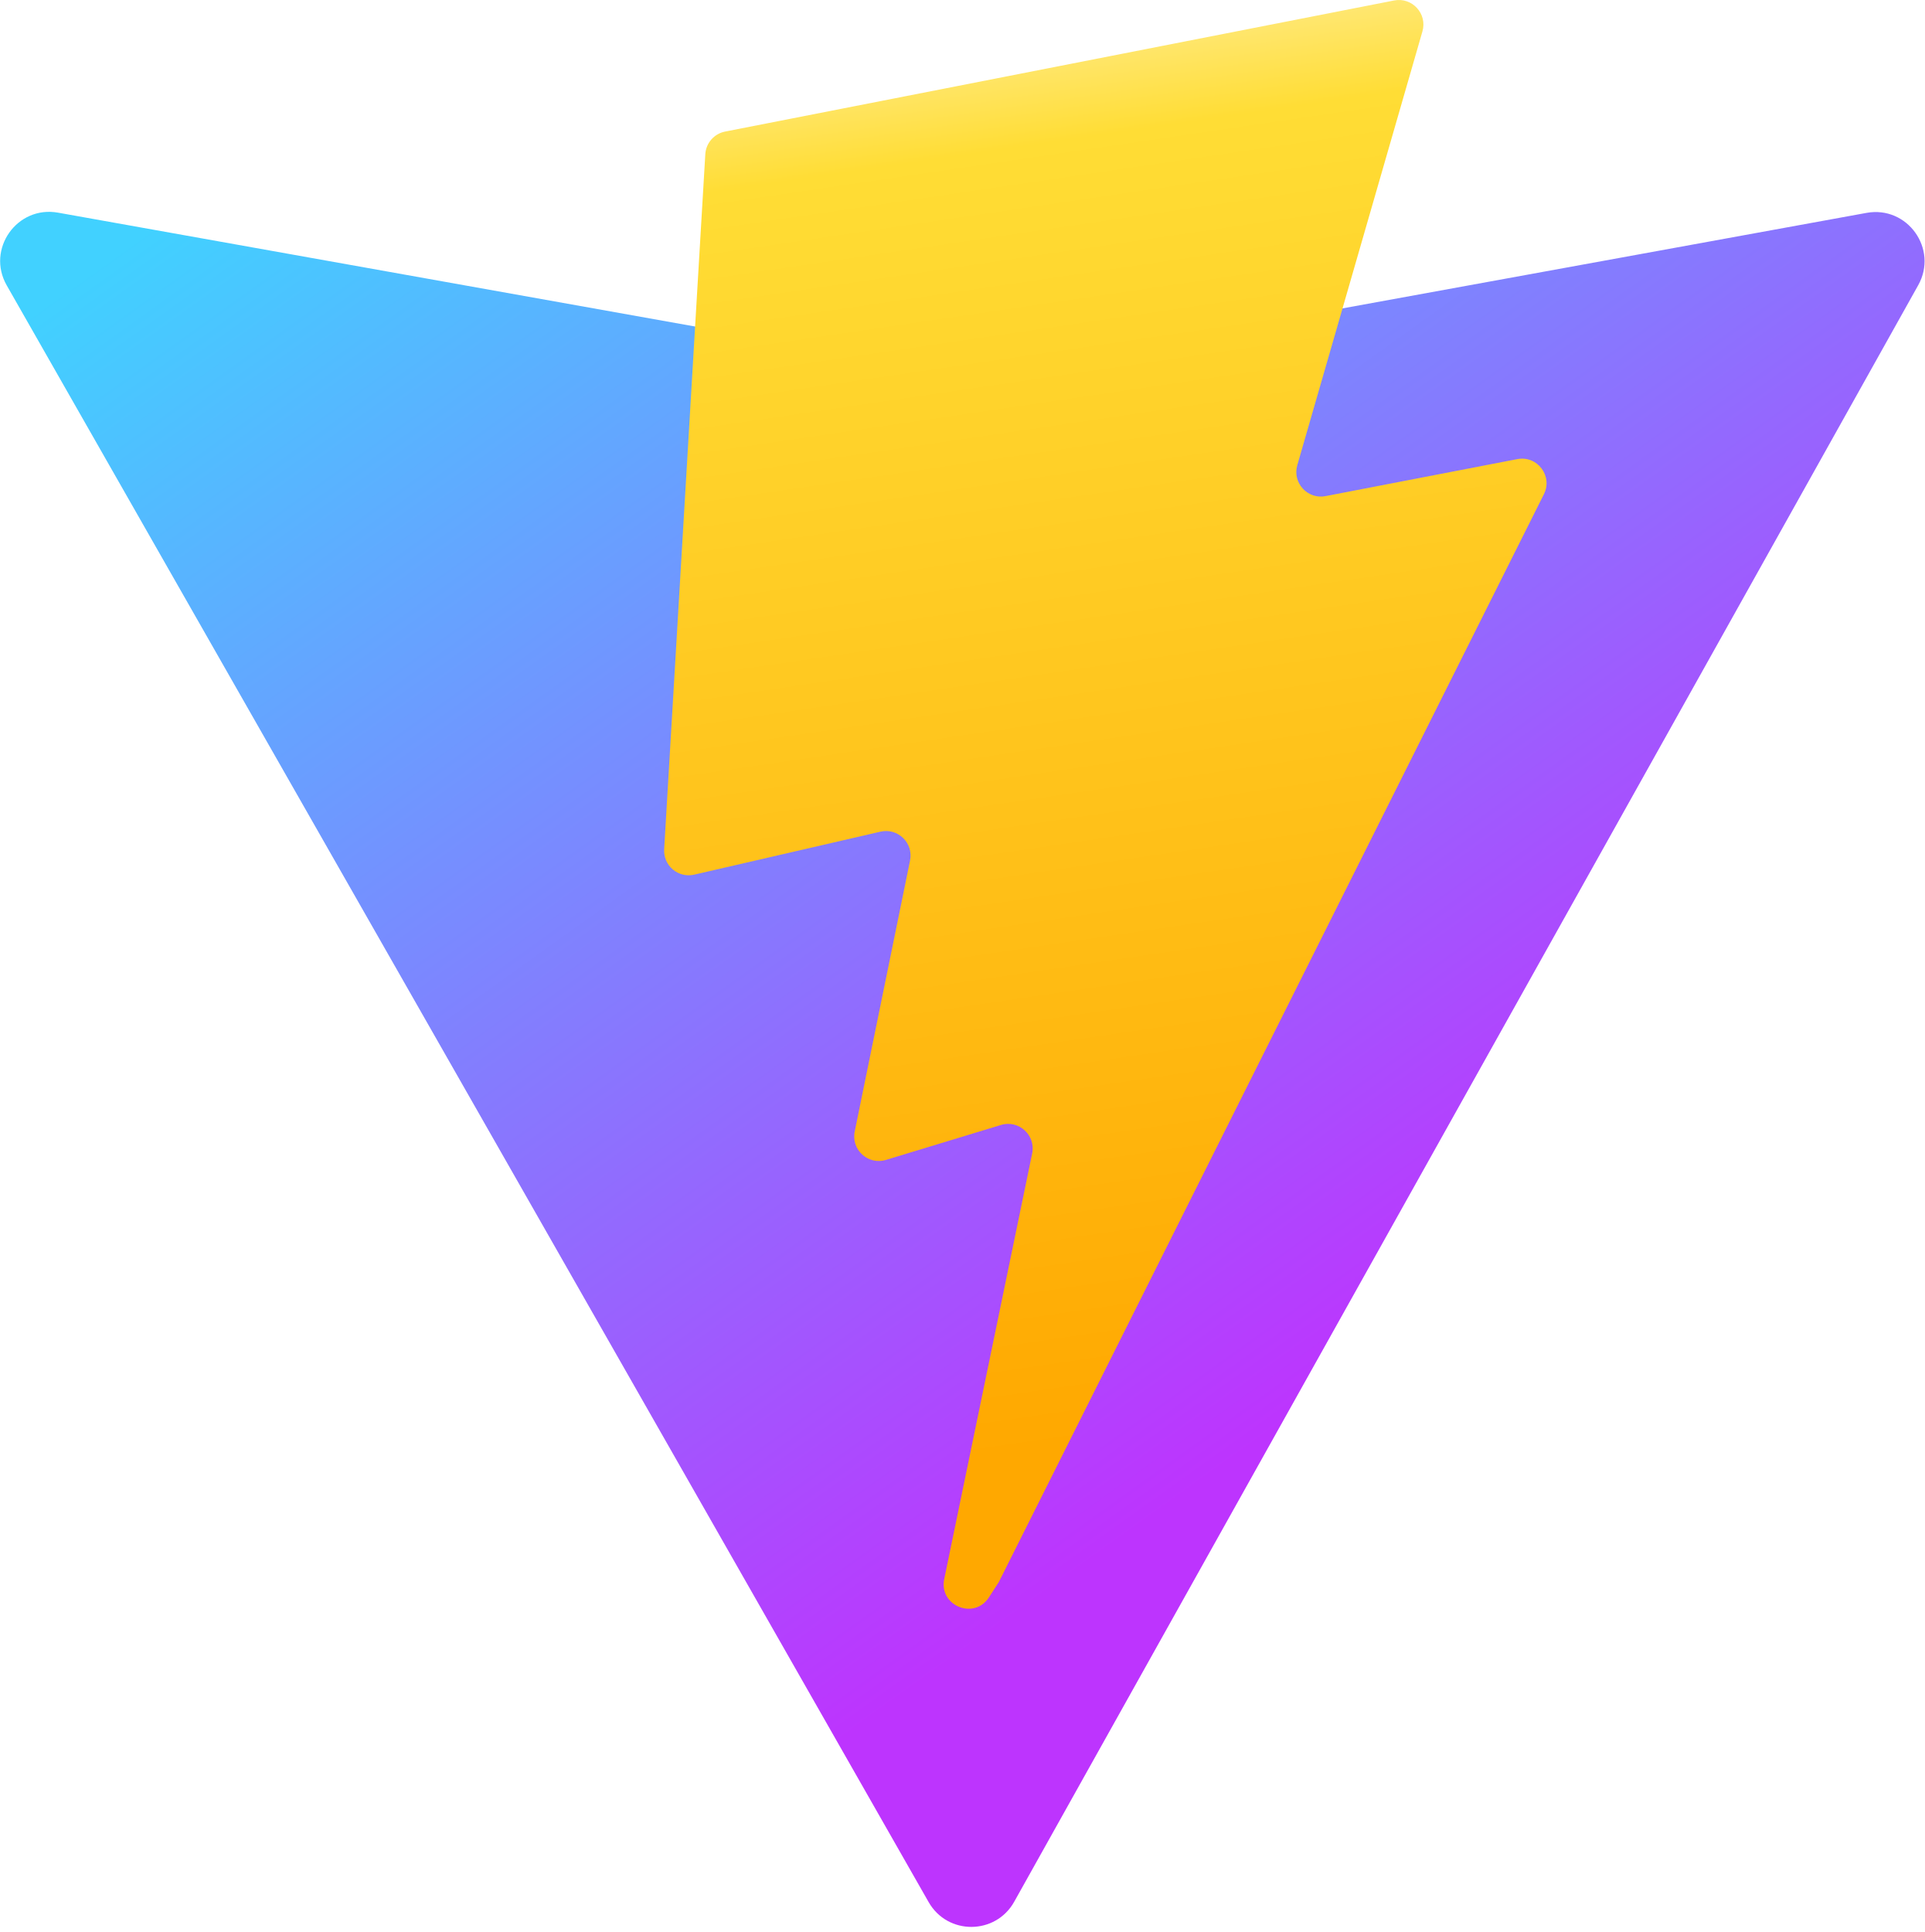
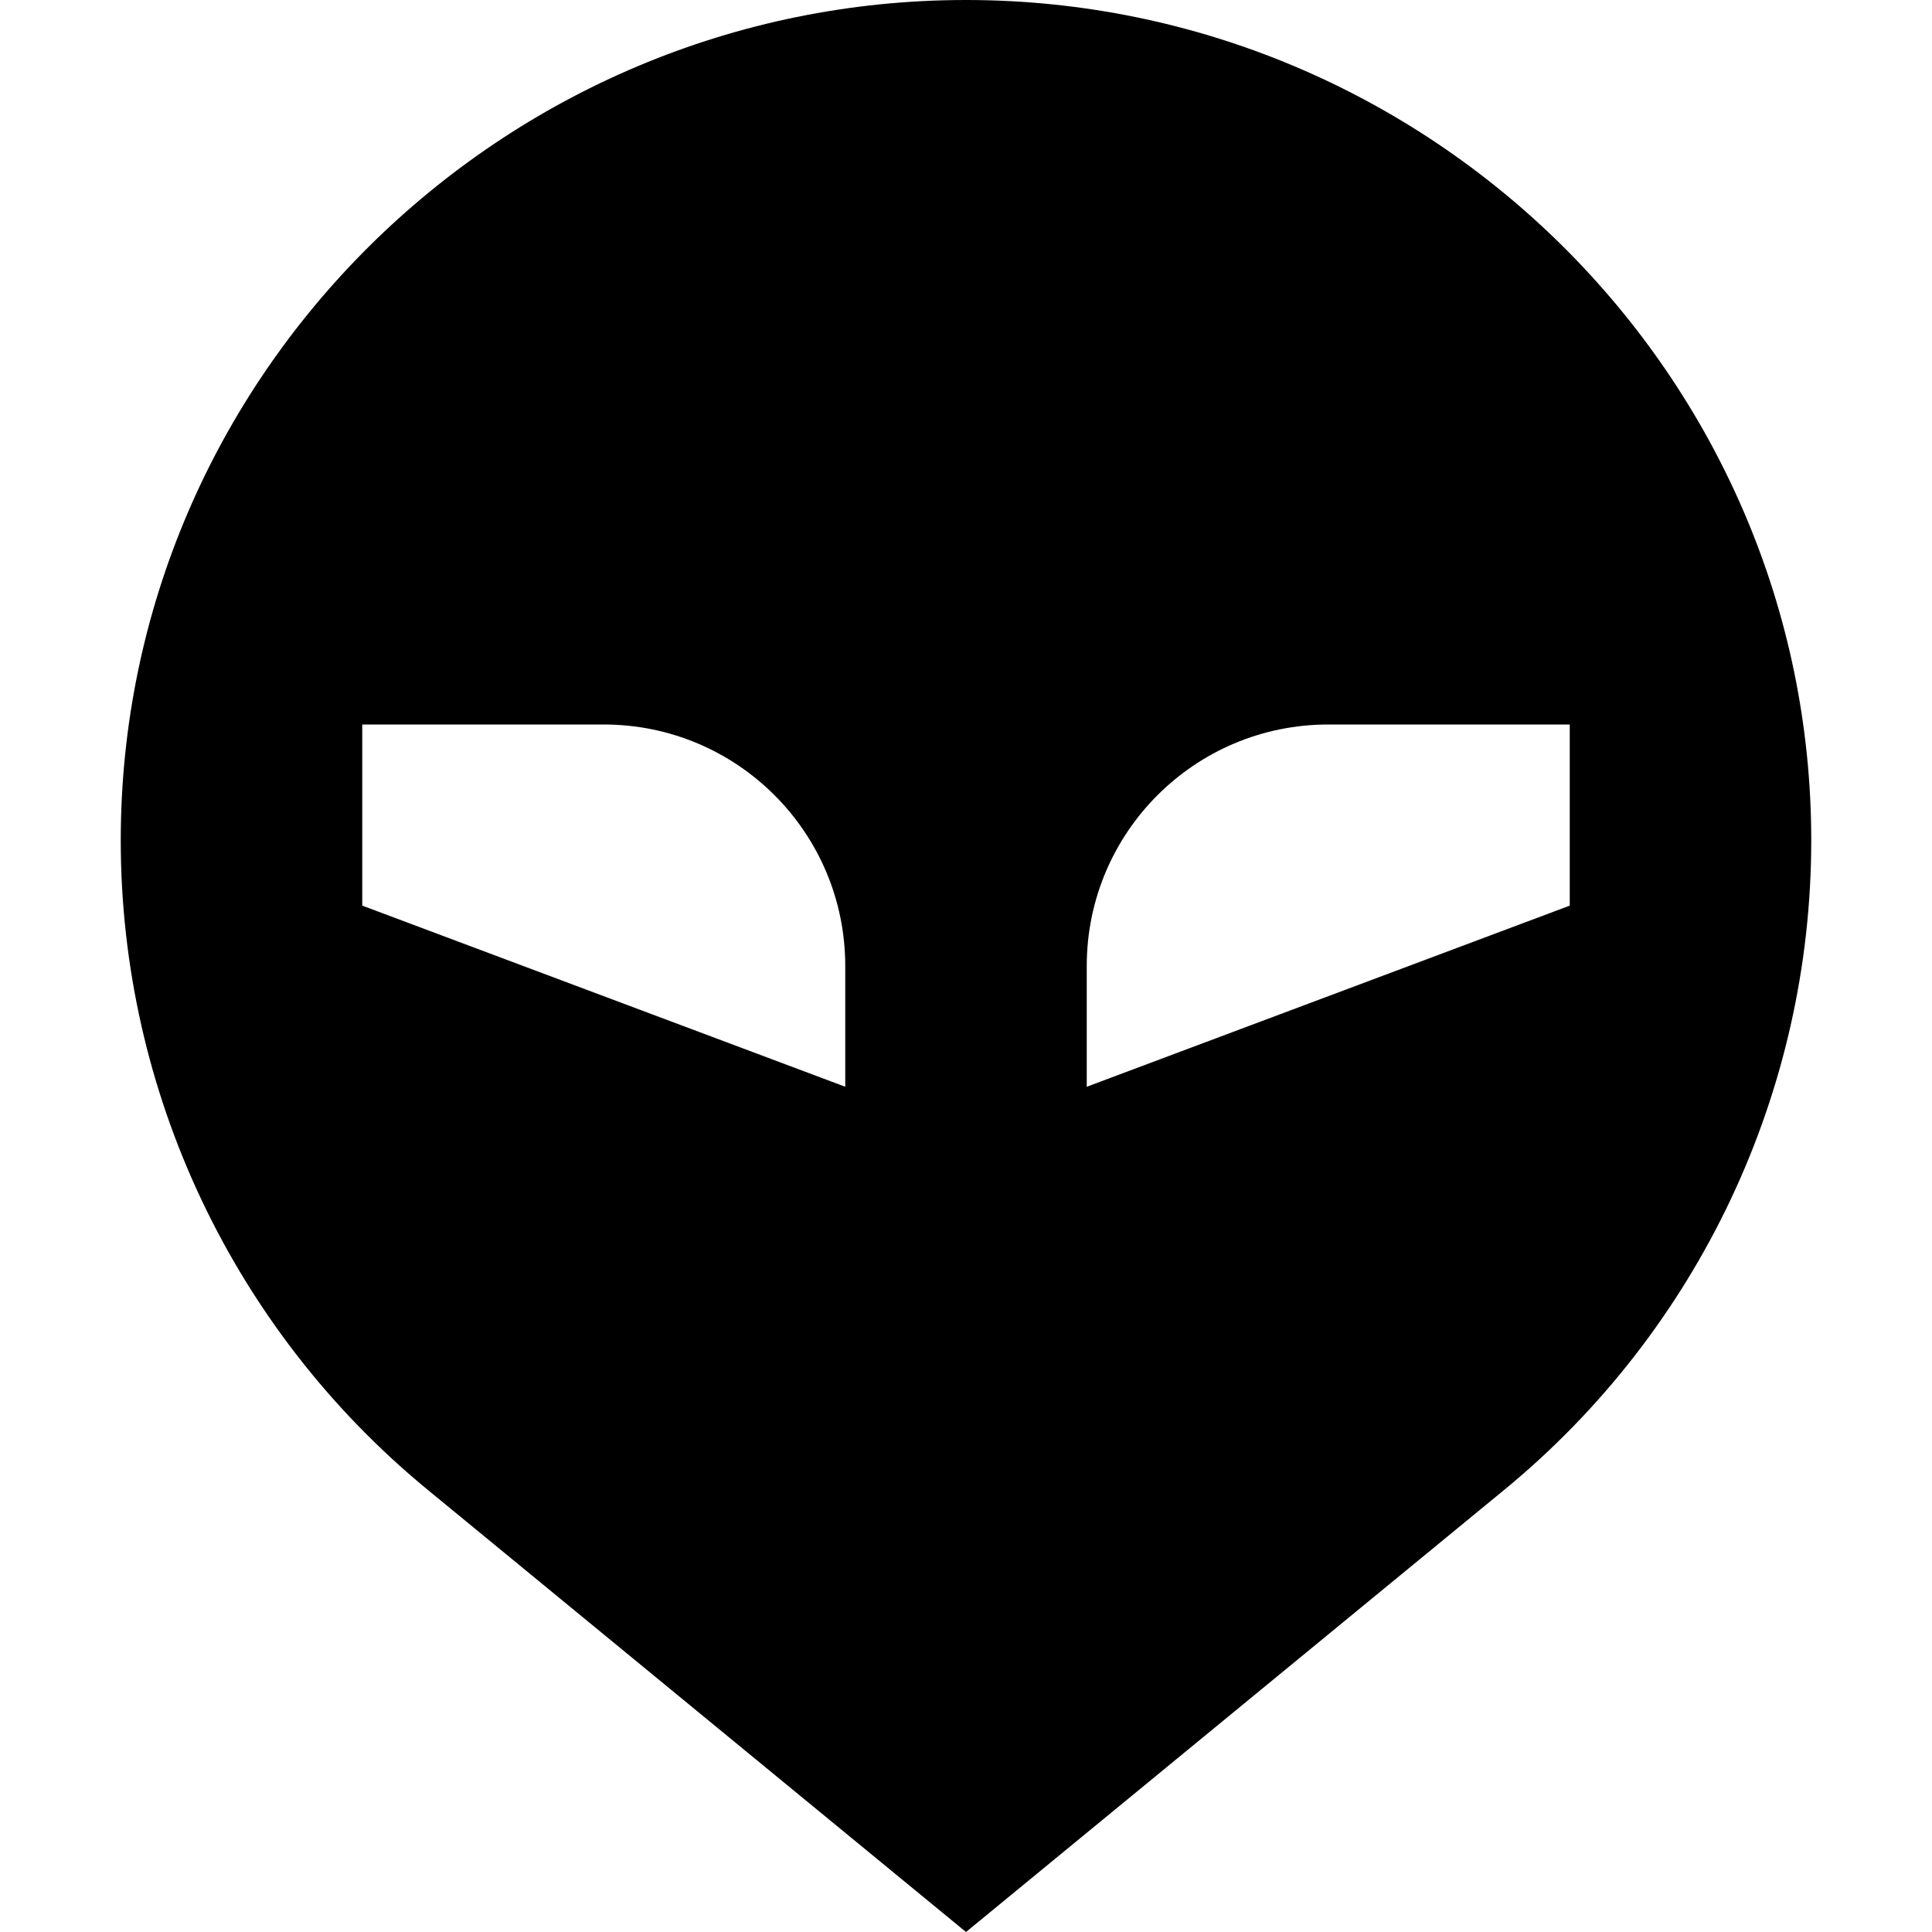
- <svg xmlns="http://www.w3.org/2000/svg" aria-hidden="true" role="img" class="iconify iconify--logos" width="31.88" height="32" preserveAspectRatio="xMidYMid meet" viewBox="0 0 256 257">
-   <defs>
-     <linearGradient id="IconifyId1813088fe1fbc01fb466" x1="-.828%" x2="57.636%" y1="7.652%" y2="78.411%">
-       <stop offset="0%" stop-color="#41D1FF" />
-       <stop offset="100%" stop-color="#BD34FE" />
-     </linearGradient>
-     <linearGradient id="IconifyId1813088fe1fbc01fb467" x1="43.376%" x2="50.316%" y1="2.242%" y2="89.03%">
-       <stop offset="0%" stop-color="#FFEA83" />
-       <stop offset="8.333%" stop-color="#FFDD35" />
-       <stop offset="100%" stop-color="#FFA800" />
-     </linearGradient>
-   </defs>
-   <path fill="url(#IconifyId1813088fe1fbc01fb466)" d="M255.153 37.938L134.897 252.976c-2.483 4.44-8.862 4.466-11.382.048L.875 37.958c-2.746-4.814 1.371-10.646 6.827-9.67l120.385 21.517a6.537 6.537 0 0 0 2.322-.004l117.867-21.483c5.438-.991 9.574 4.796 6.877 9.62Z" />
-   <path fill="url(#IconifyId1813088fe1fbc01fb467)" d="M185.432.063L96.44 17.501a3.268 3.268 0 0 0-2.634 3.014l-5.474 92.456a3.268 3.268 0 0 0 3.997 3.378l24.777-5.718c2.318-.535 4.413 1.507 3.936 3.838l-7.361 36.047c-.495 2.426 1.782 4.5 4.151 3.78l15.304-4.649c2.372-.72 4.652 1.36 4.15 3.788l-11.698 56.621c-.732 3.542 3.979 5.473 5.943 2.437l1.313-2.028l72.516-144.72c1.215-2.423-.88-5.186-3.54-4.672l-25.505 4.922c-2.396.462-4.435-1.77-3.759-4.114l16.646-57.705c.677-2.35-1.37-4.583-3.769-4.113Z" />
+ <svg xmlns="http://www.w3.org/2000/svg" width="800px" height="800px" viewBox="0 0 16 16" fill="none">
+   <path fill-rule="evenodd" clip-rule="evenodd" d="M8 16L3.542 12.338C1.933 11.016 1 9.043 1 6.96C1 3.116 4.156 0 8 0C11.844 0 15 3.116 15 6.96C15 9.043 14.067 11.016 12.458 12.338L8 16ZM3 6H5C6.105 6 7 6.895 7 8V9L3 7.5V6ZM11 6C9.895 6 9 6.895 9 8V9L13 7.5V6H11Z" fill="#000000" />
</svg>
